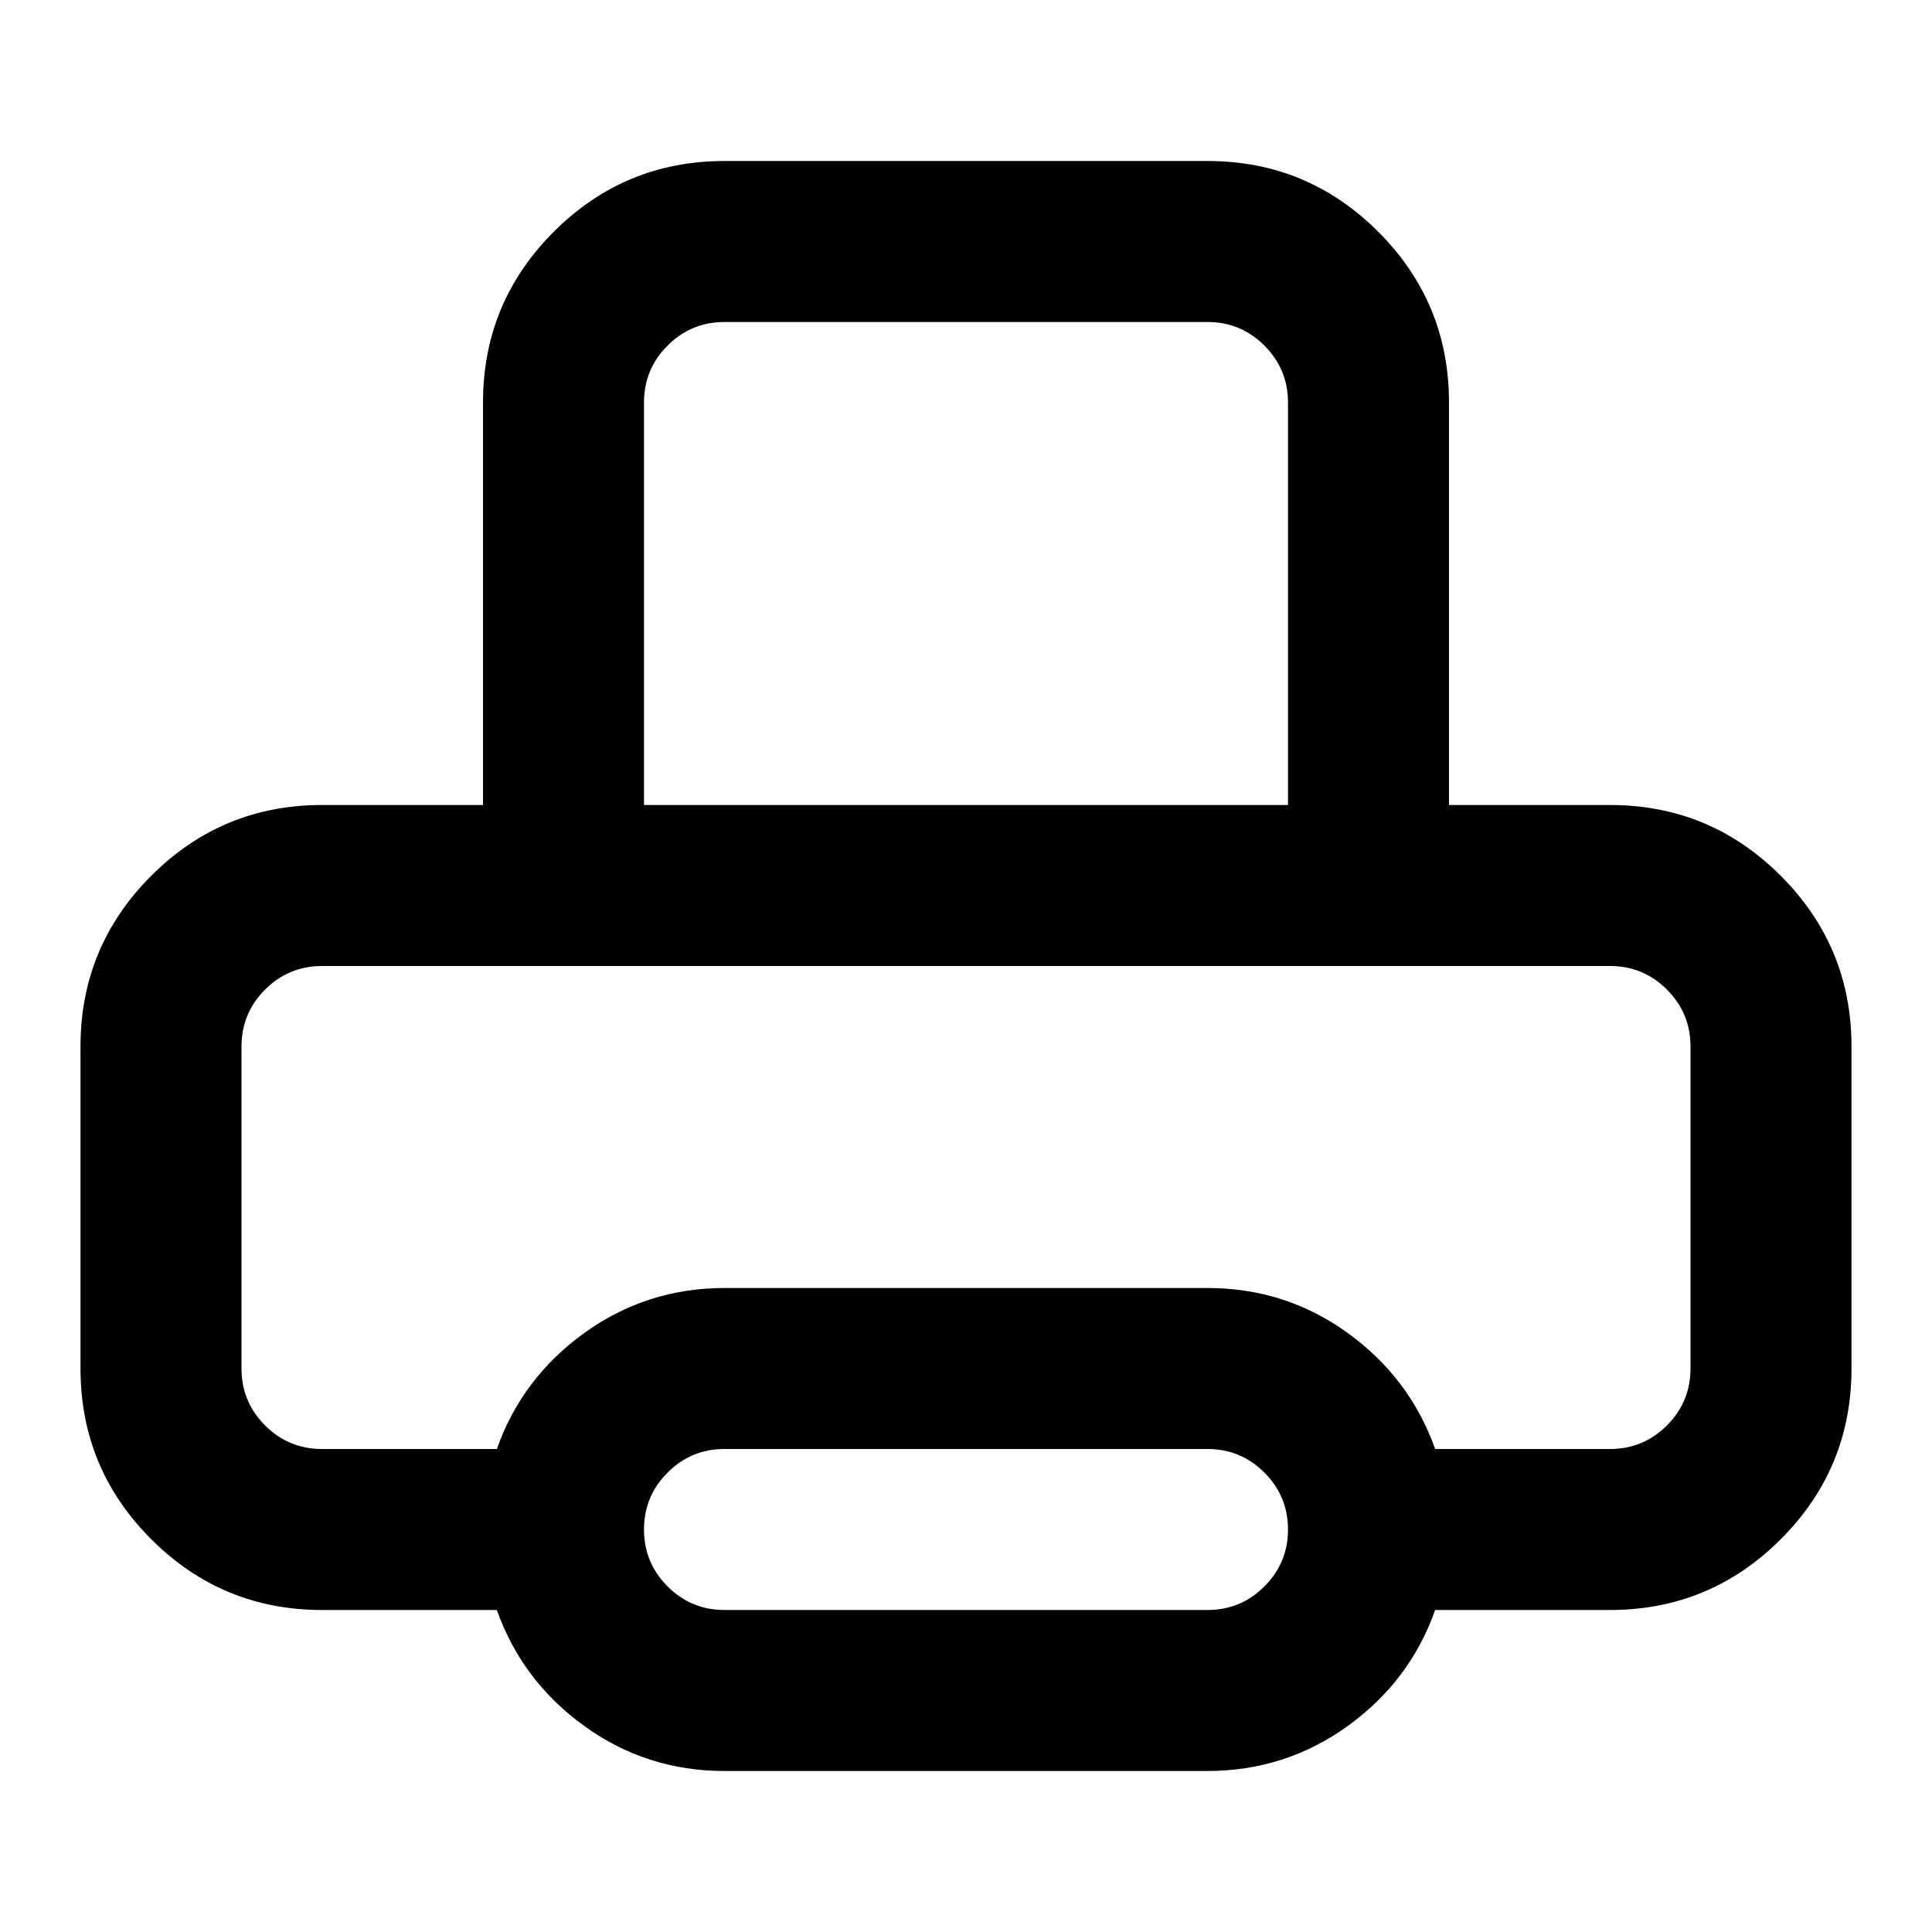
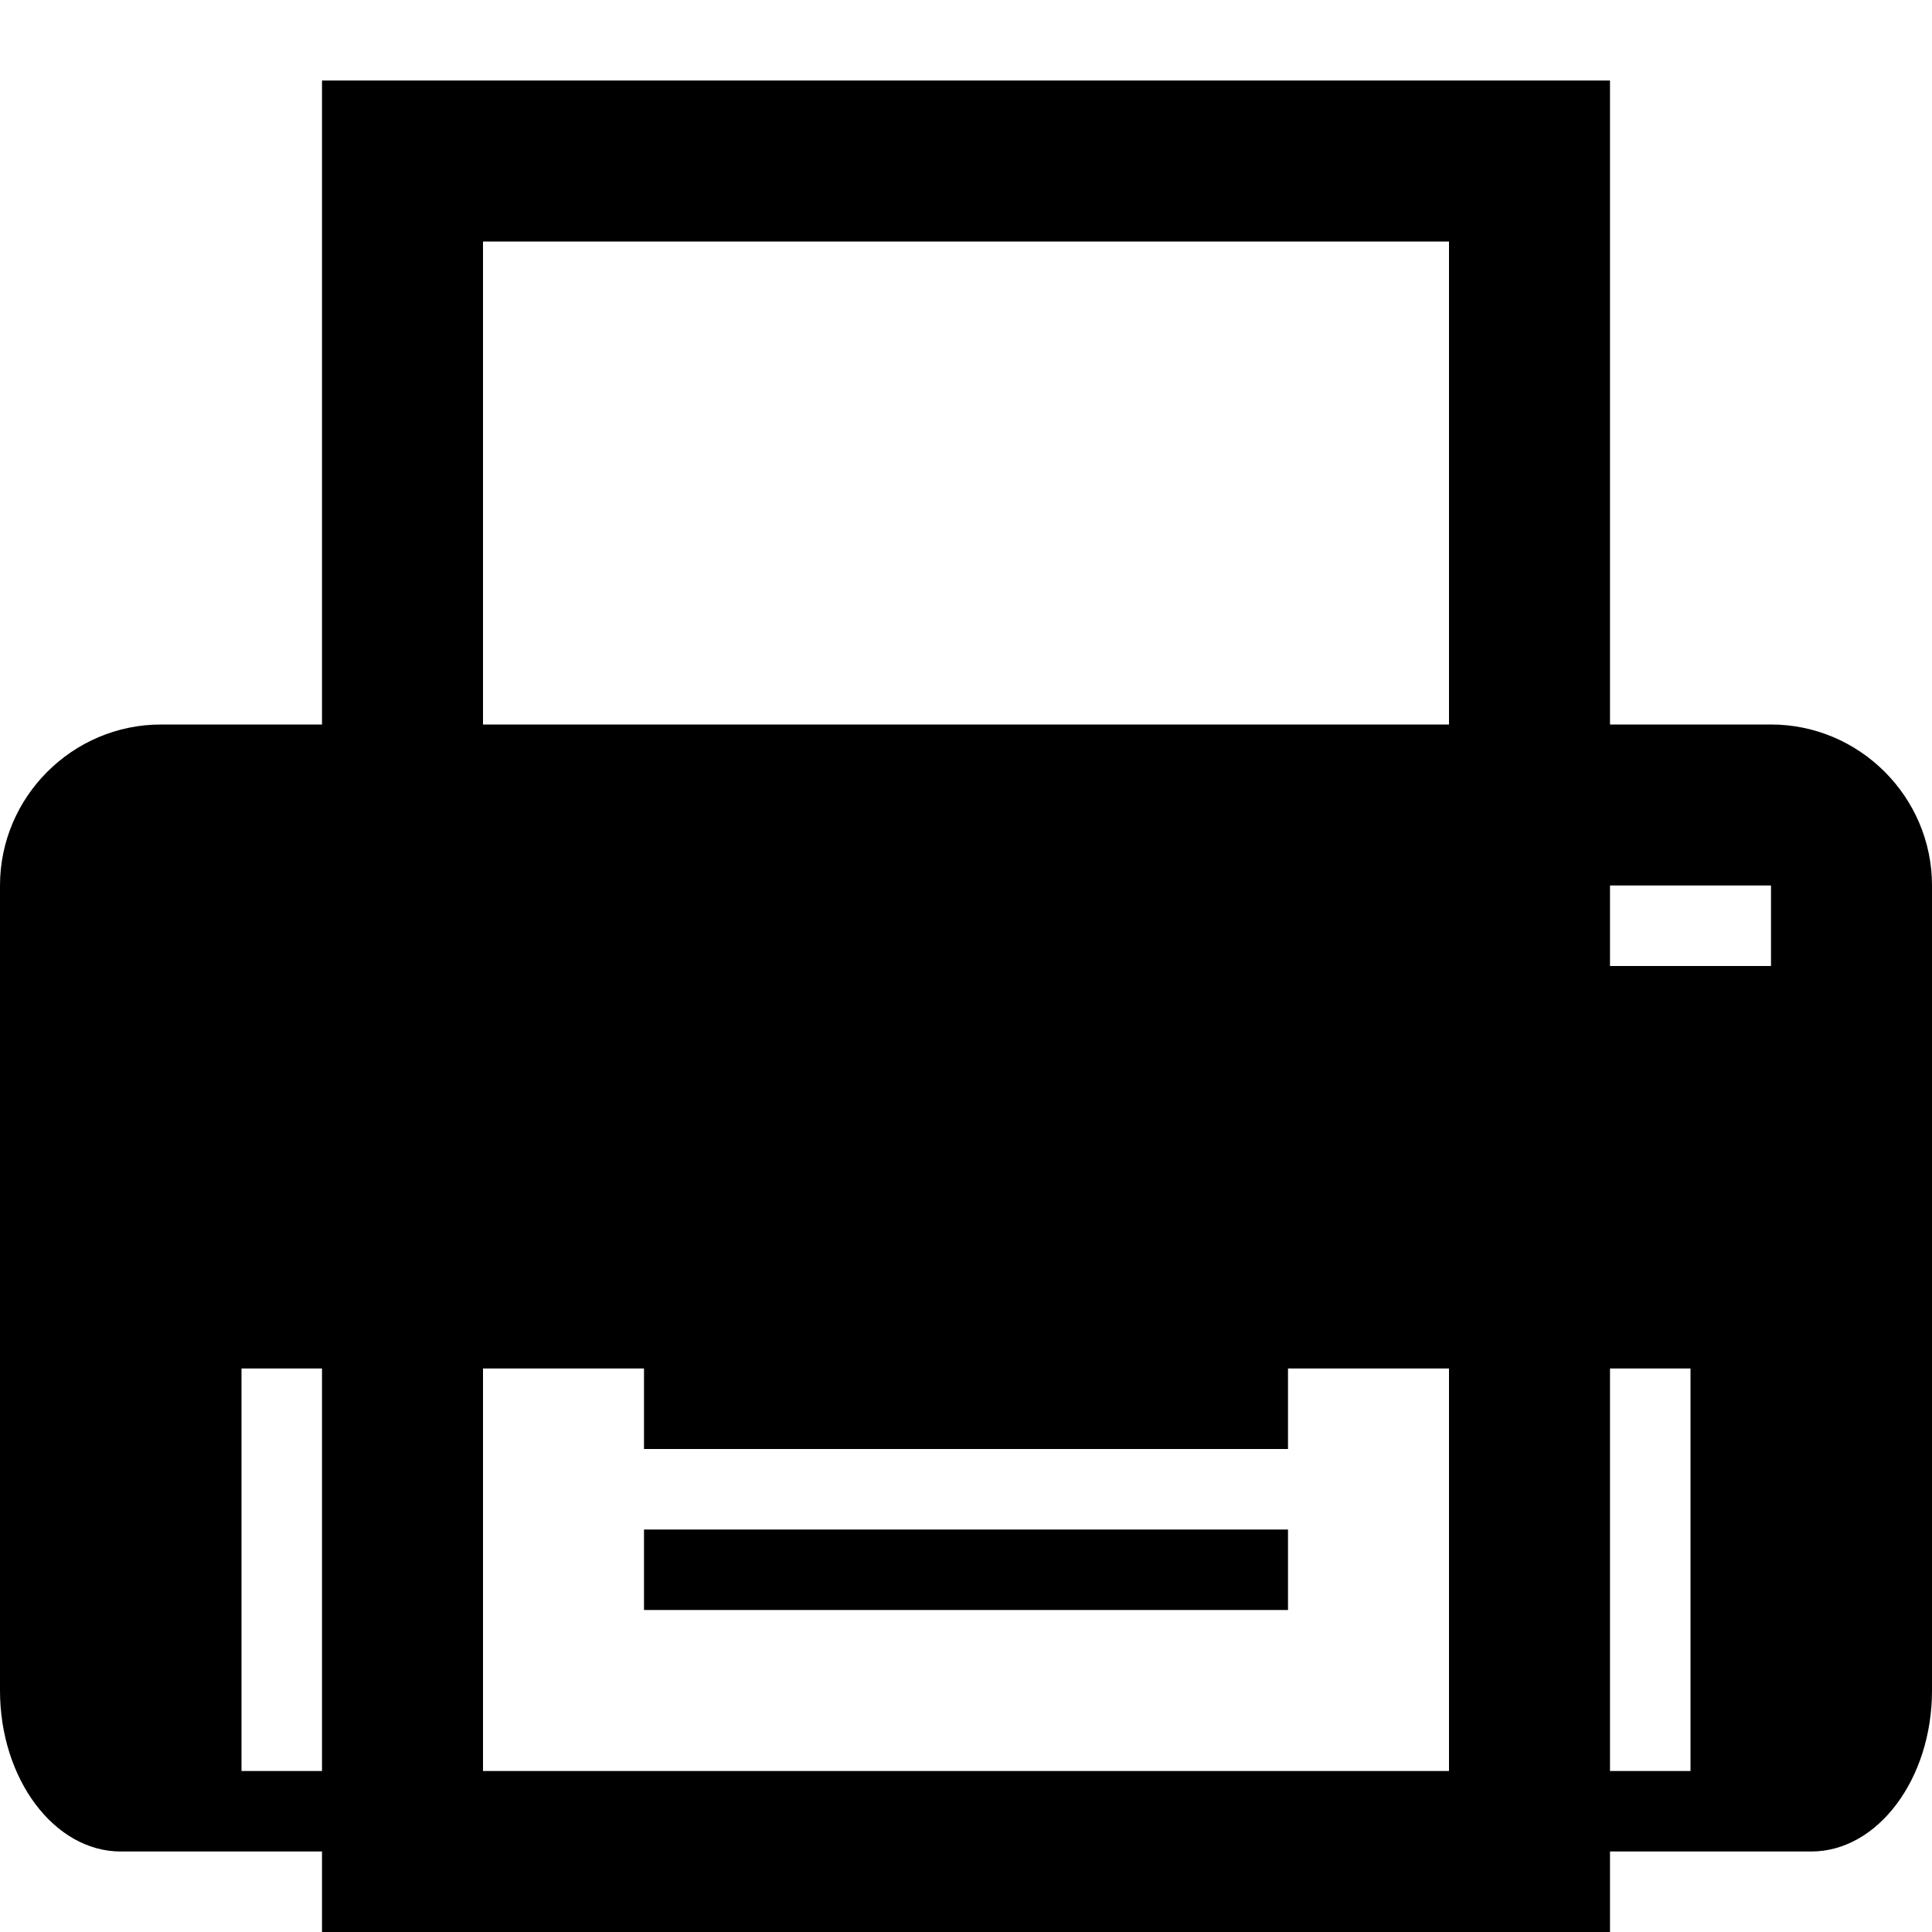
<svg xmlns="http://www.w3.org/2000/svg" version="1.1" width="24" height="24" viewBox="0 0 24 24">
-   <path d="M9 2h6q1.242 0 2.121 0.879t0.879 2.121v5h2q1.242 0 2.121 0.879t0.879 2.121v4q0 1.242-0.879 2.121t-2.121 0.879h-2.172q-0.312 0.883-1.086 1.441t-1.742 0.559h-6q-0.969 0-1.742-0.559t-1.086-1.441h-2.172q-1.242 0-2.121-0.879t-0.879-2.121v-4q0-1.242 0.879-2.121t2.121-0.879h2v-5q0-1.242 0.879-2.121t2.121-0.879zM15 18h-6q-0.414 0-0.707 0.293t-0.293 0.707 0.293 0.707 0.707 0.293h6q0.414 0 0.707-0.293t0.293-0.707-0.293-0.707-0.707-0.293zM20 12h-16q-0.414 0-0.707 0.293t-0.293 0.707v4q0 0.414 0.293 0.707t0.707 0.293h2.172q0.312-0.883 1.086-1.441t1.742-0.559h6q0.969 0 1.742 0.559t1.086 1.441h2.172q0.414 0 0.707-0.293t0.293-0.707v-4q0-0.414-0.293-0.707t-0.707-0.293zM15 4h-6q-0.414 0-0.707 0.293t-0.293 0.707v5h8v-5q0-0.414-0.293-0.707t-0.707-0.293z" />
+   <path d="M22 9h-2v-8h-16v8h-2c-1.1 0-2 0.9-2 2v10c0 1.1 0.675 2 1.5 2h2.5v1h16v-1h2.5c0.825 0 1.5-0.9 1.5-2v-10c0-1.1-0.9-2-2-2zM4 22h-1v-5h1v5zM18 22h-12v-5h2v1h8v-1h2v5zM18 9h-12v-6h12v6zM21 22h-1v-5h1v5zM22 12h-2v-1h2v1zM8 20h8v-1h-8v1z" />
</svg>
